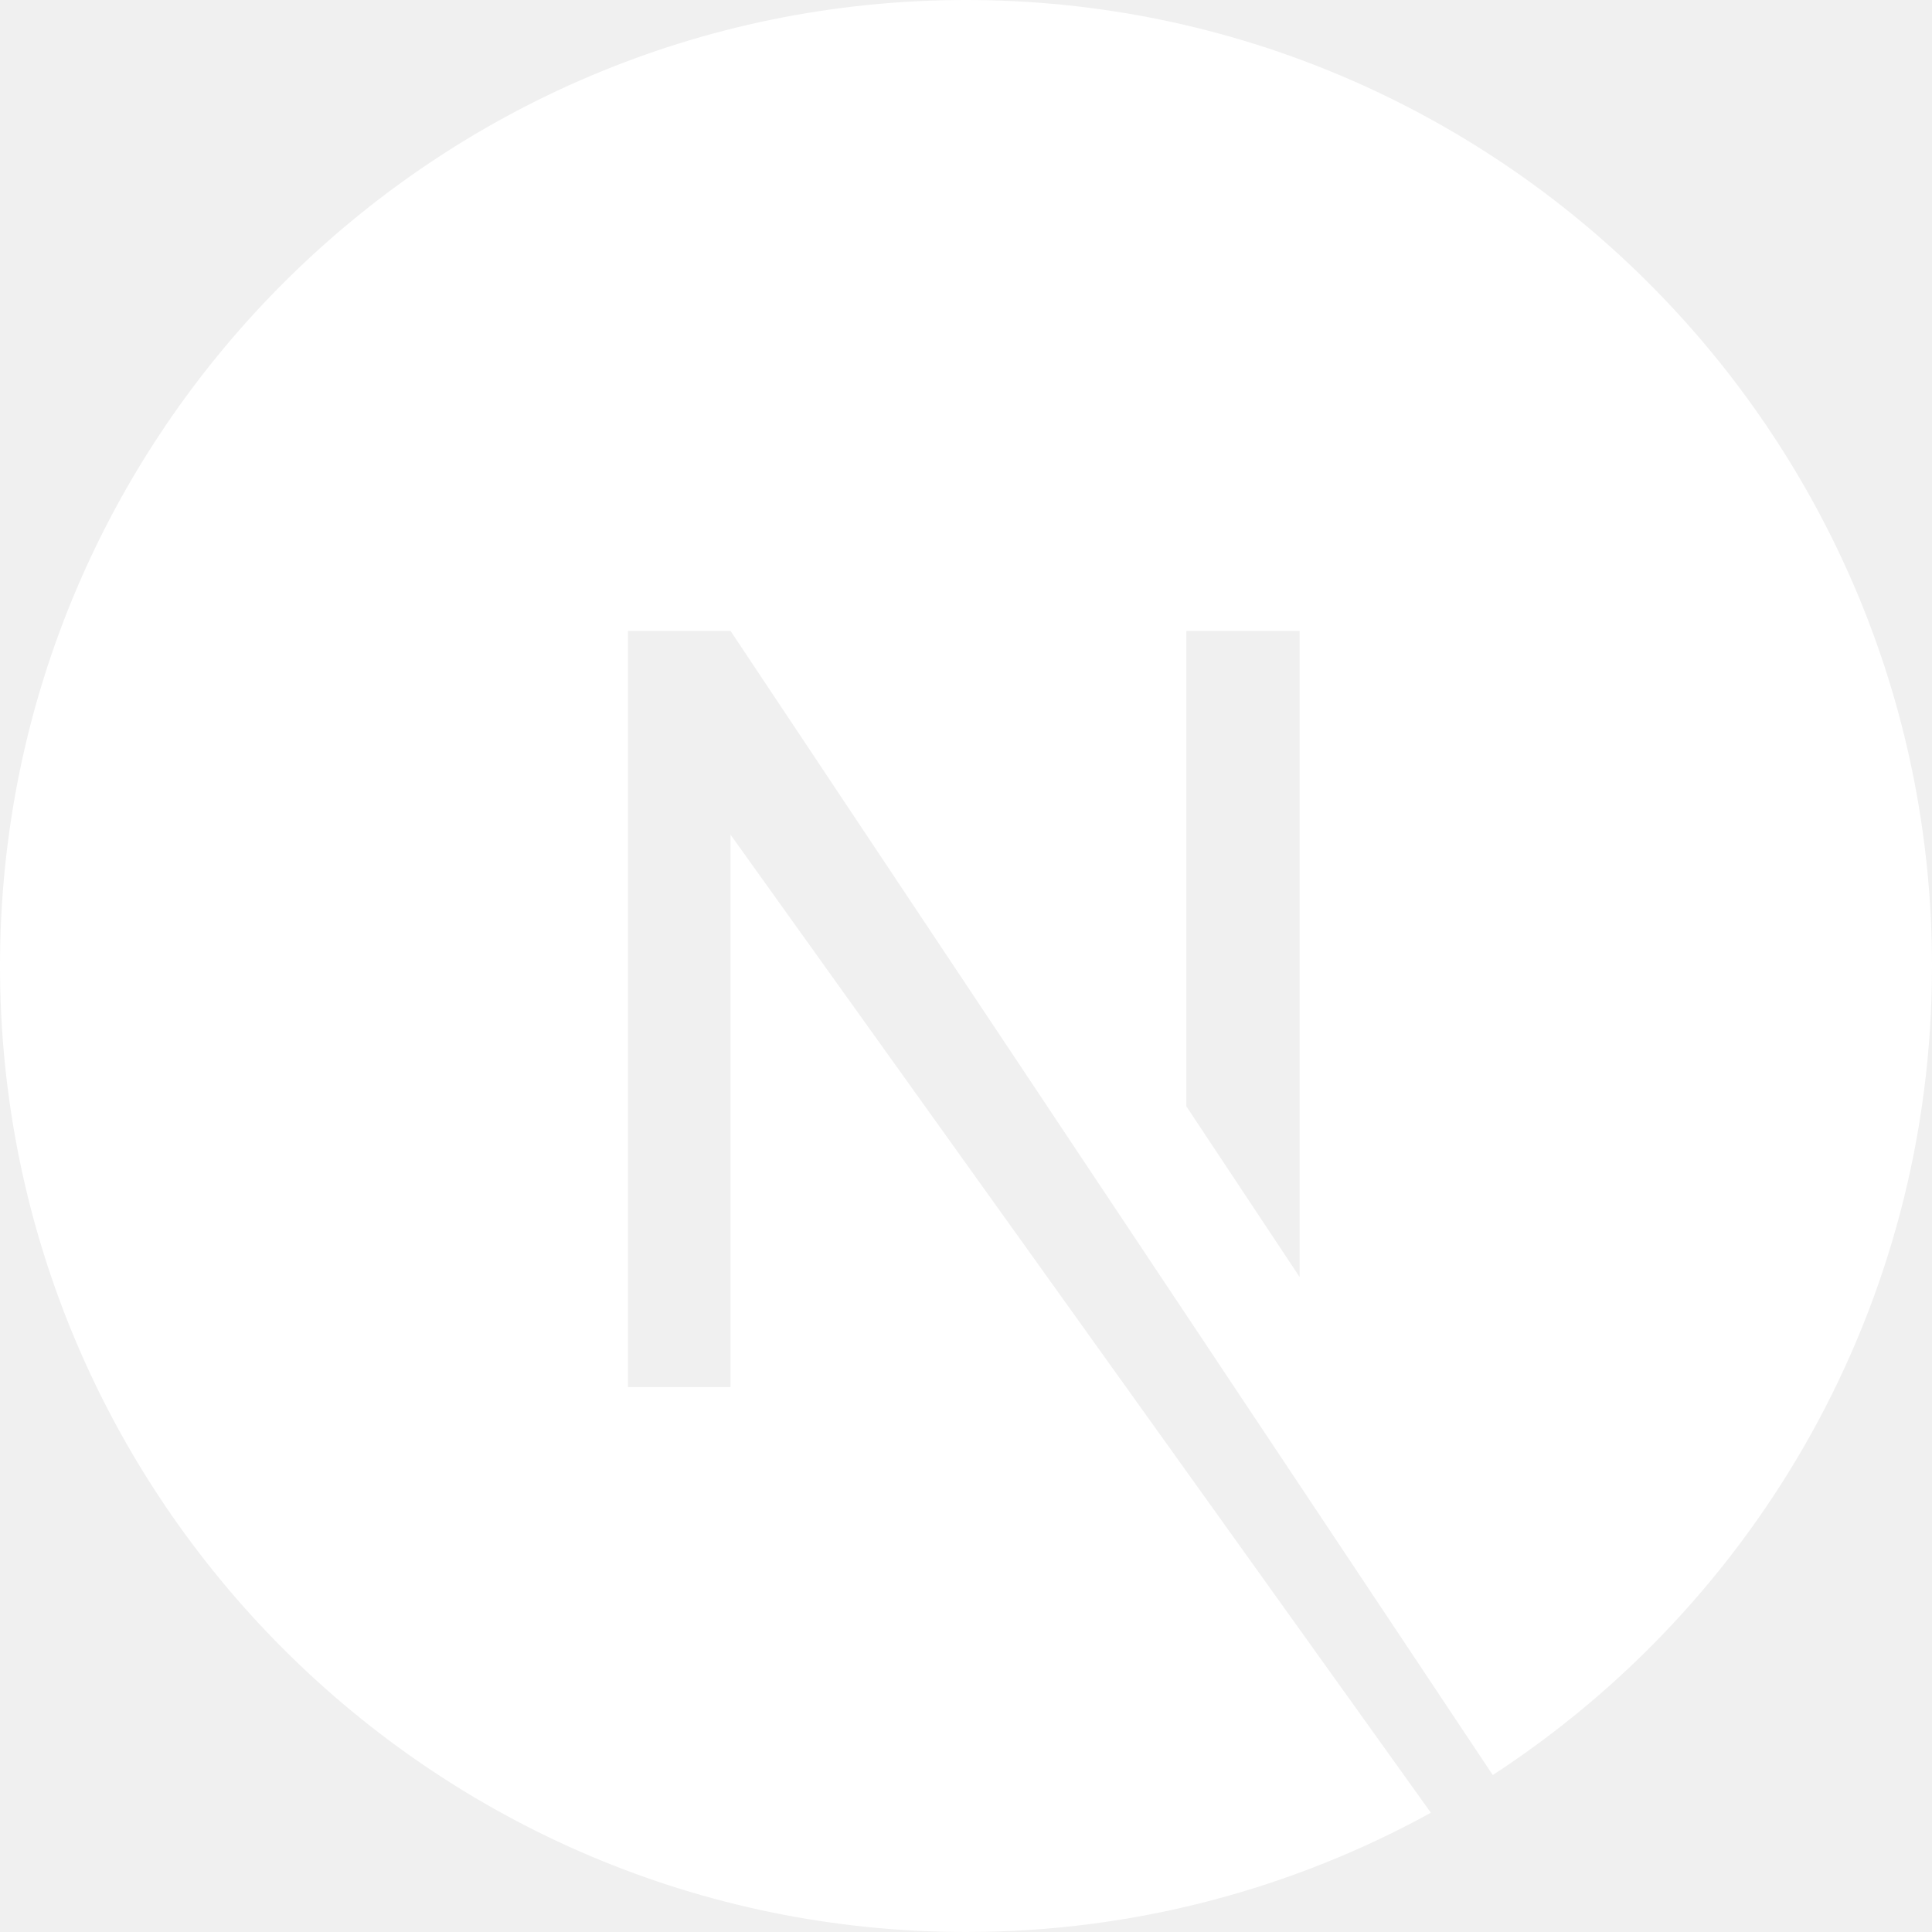
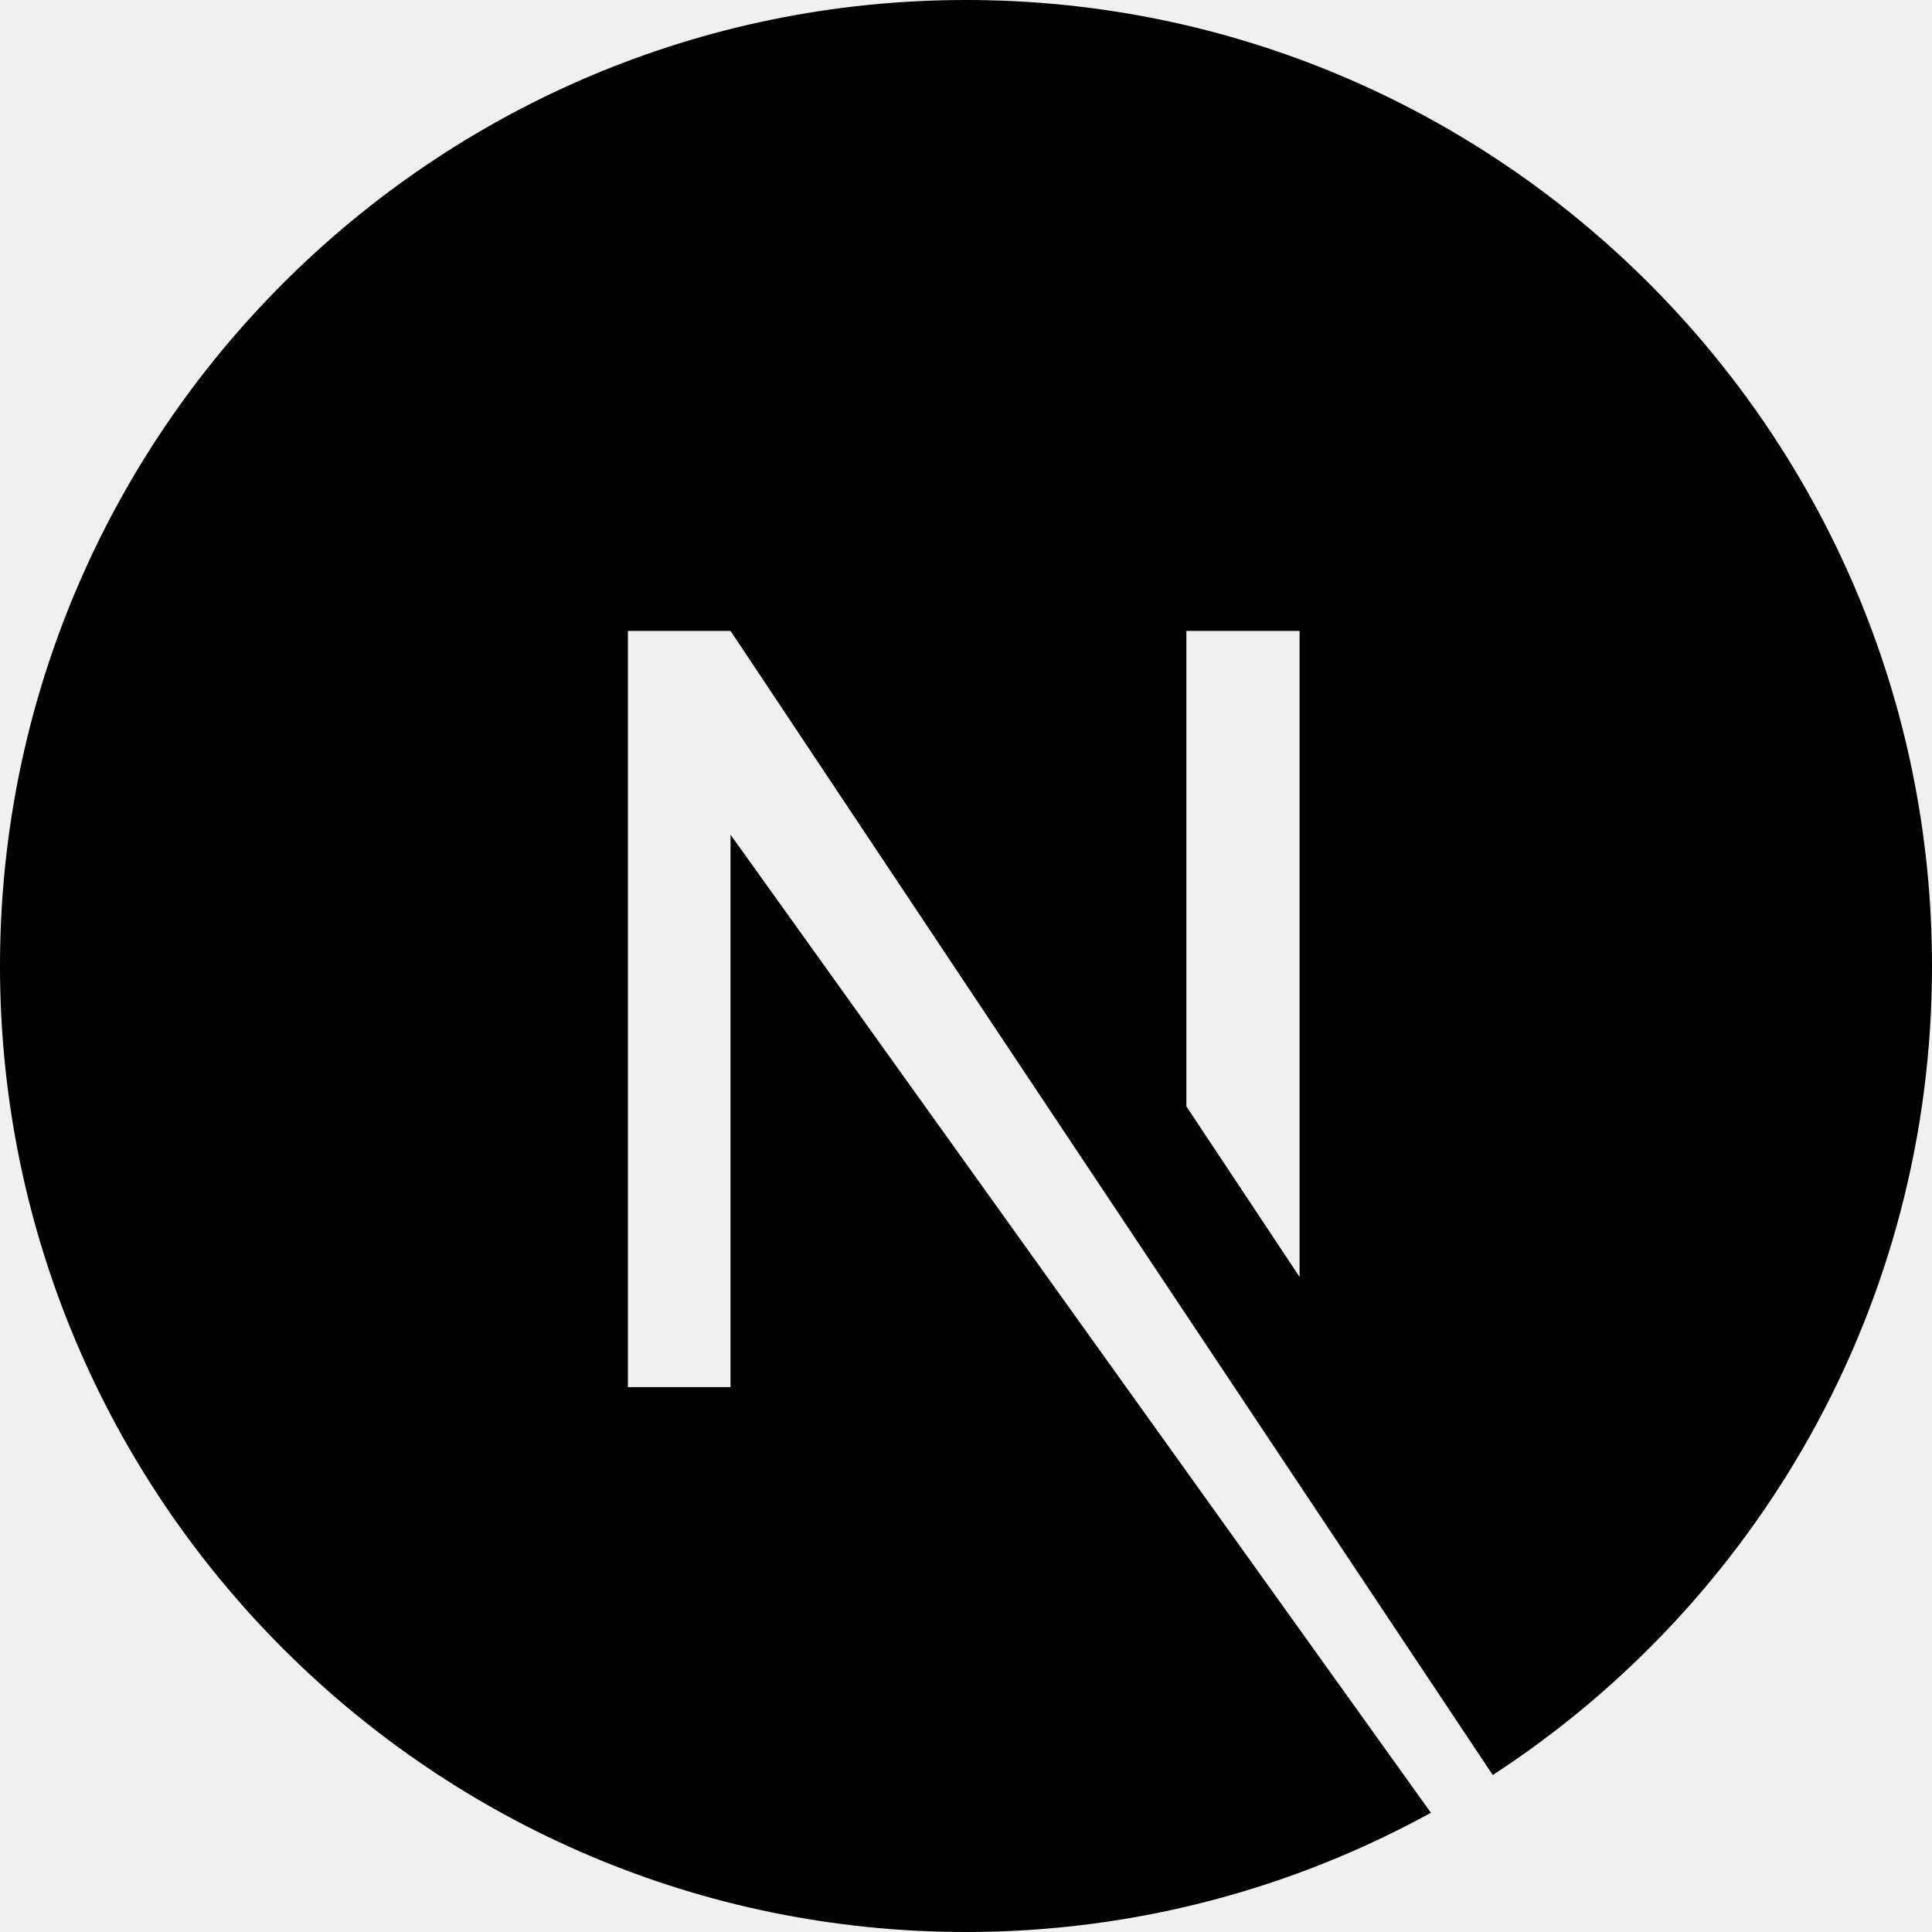
<svg xmlns="http://www.w3.org/2000/svg" viewBox="0 0 128 128">
-   <path fill="#fff" d="M64 0C28.7 0 0 28.7 0 64s28.7 64 64 64c11.2 0 21.7-2.9 30.8-7.9L48.4 55.3v36.6h-6.8V41.8h6.8l50.5 75.8C116.4 106.2 128 86.5 128 64c0-35.3-28.7-64-64-64zm22.1 84.6l-7.5-11.3V41.8h7.5v42.8z" />
+   <path d="M64 0C28.7 0 0 28.7 0 64s28.7 64 64 64c11.2 0 21.7-2.9 30.8-7.9L48.4 55.3v36.6h-6.8V41.8h6.8l50.5 75.8C116.4 106.2 128 86.5 128 64c0-35.3-28.7-64-64-64zm22.1 84.6l-7.5-11.3V41.8h7.5v42.8z" />
</svg>
